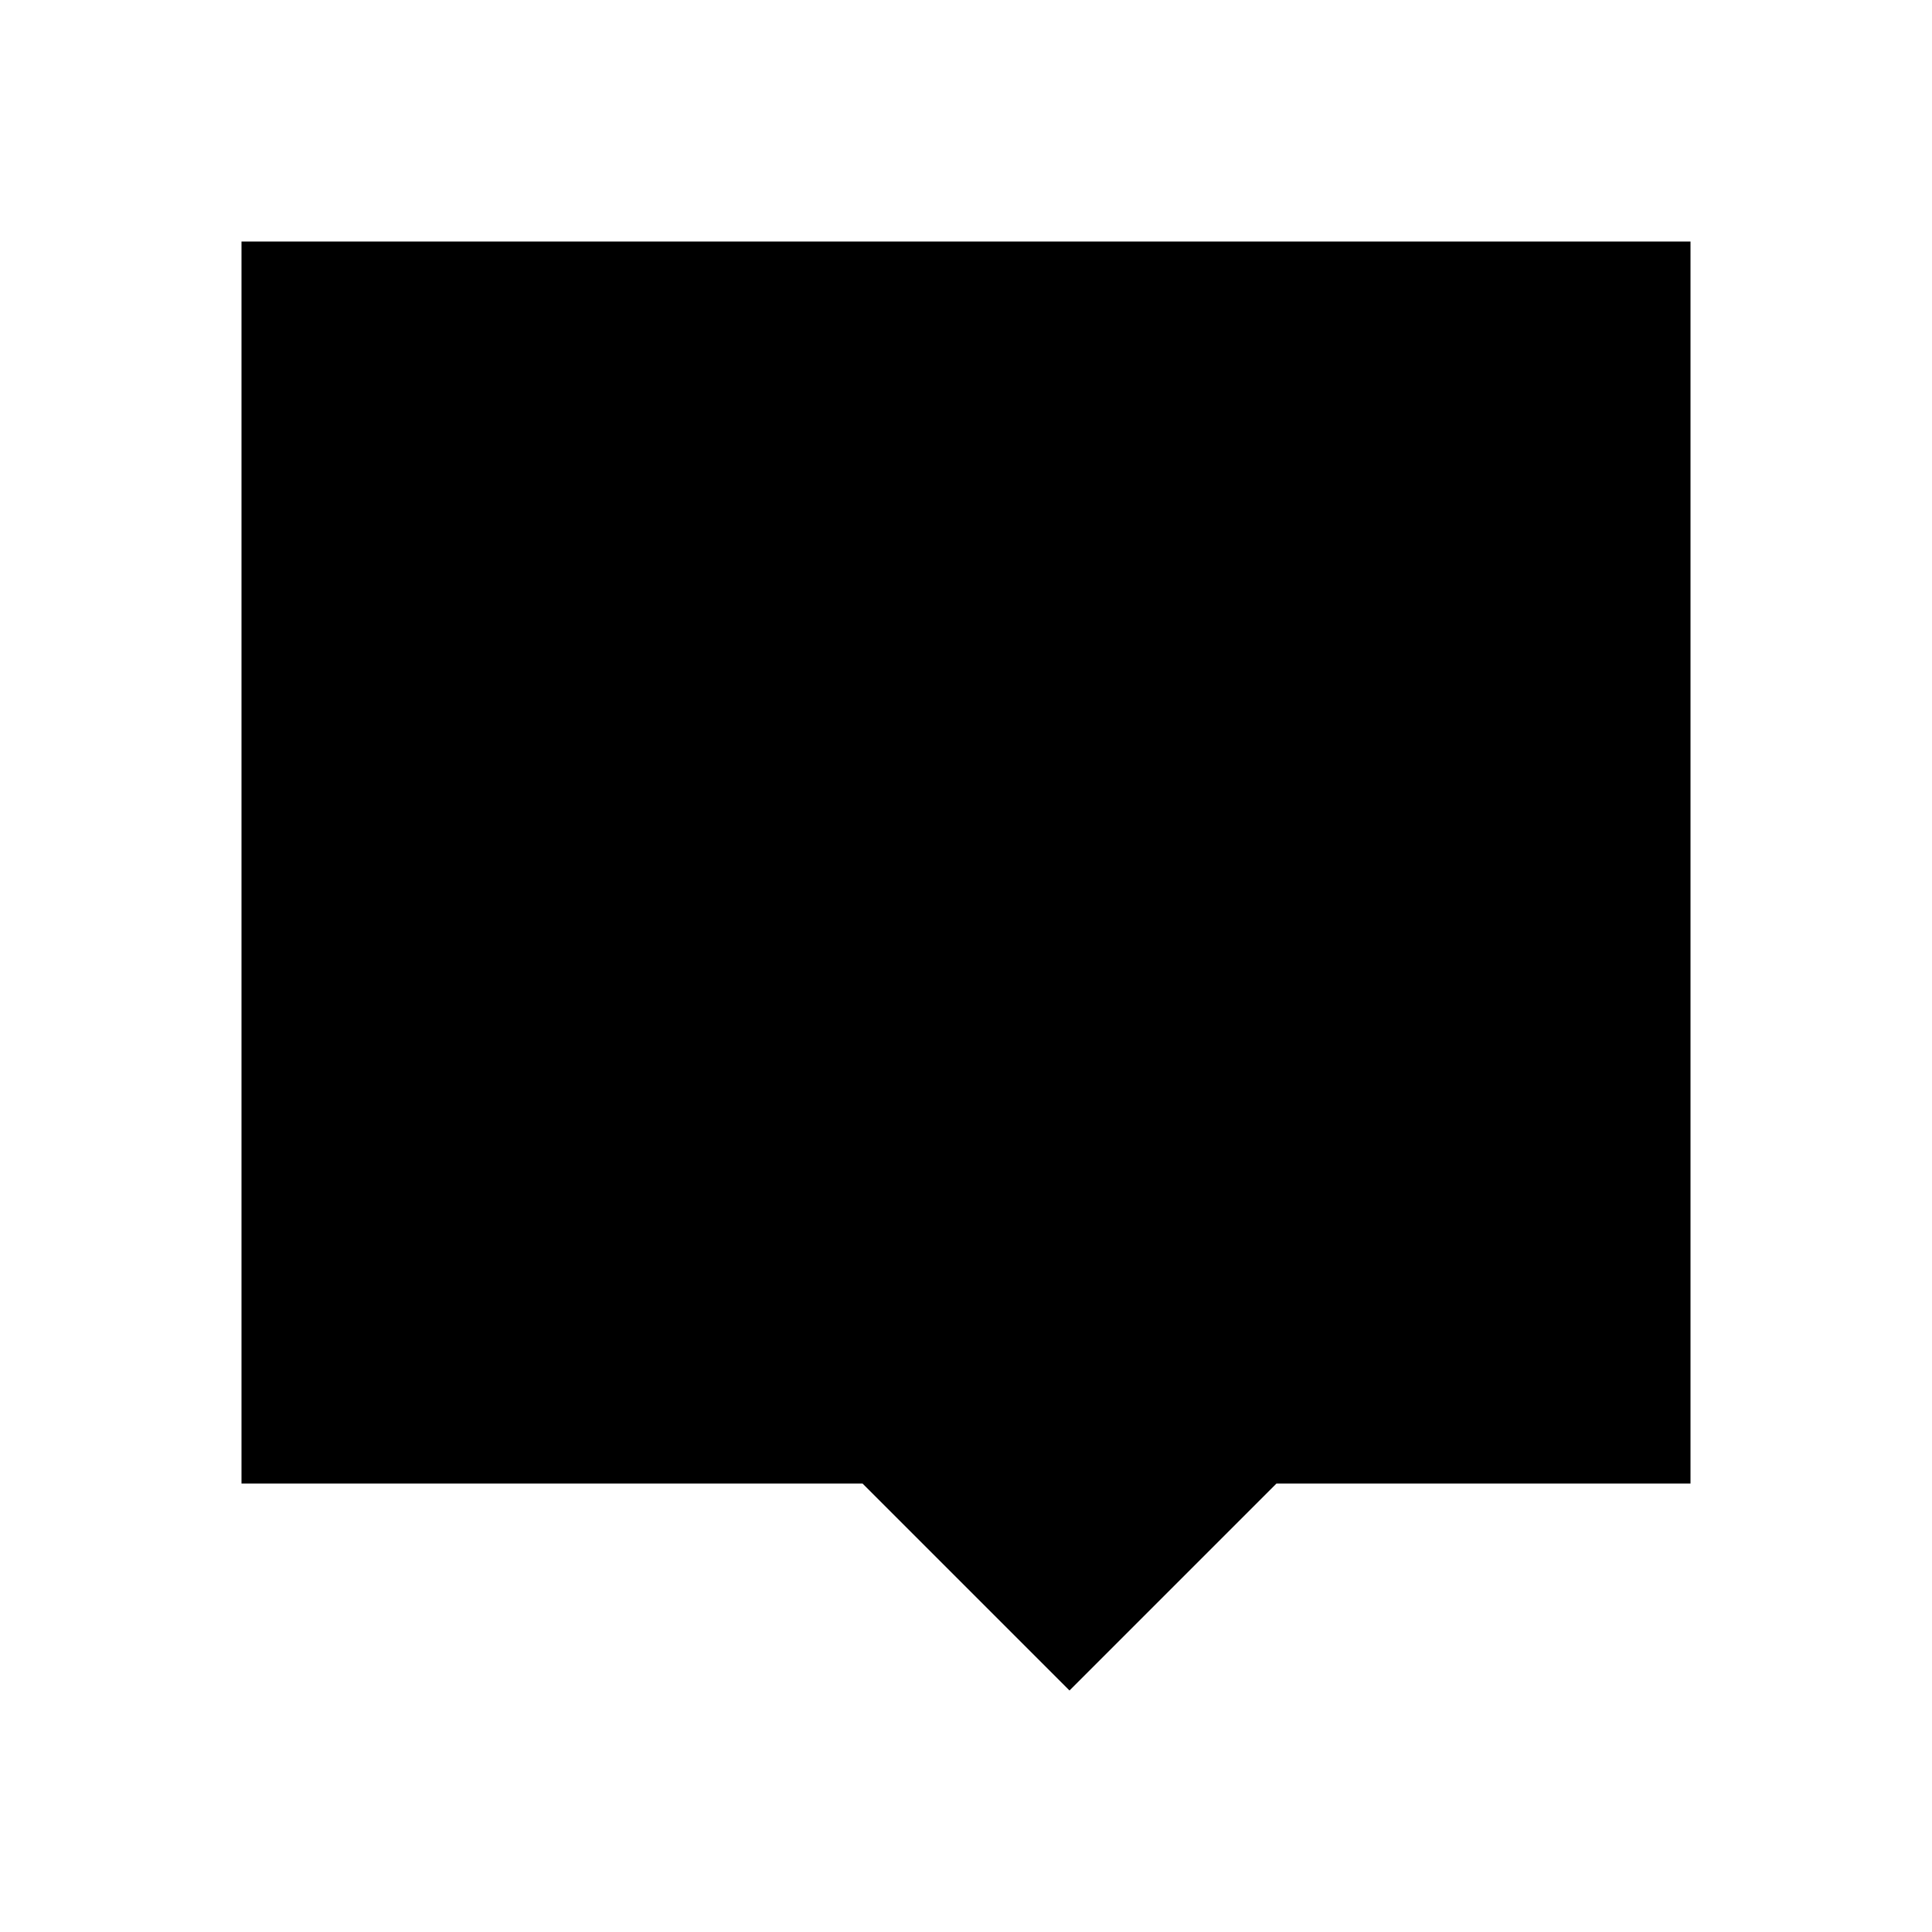
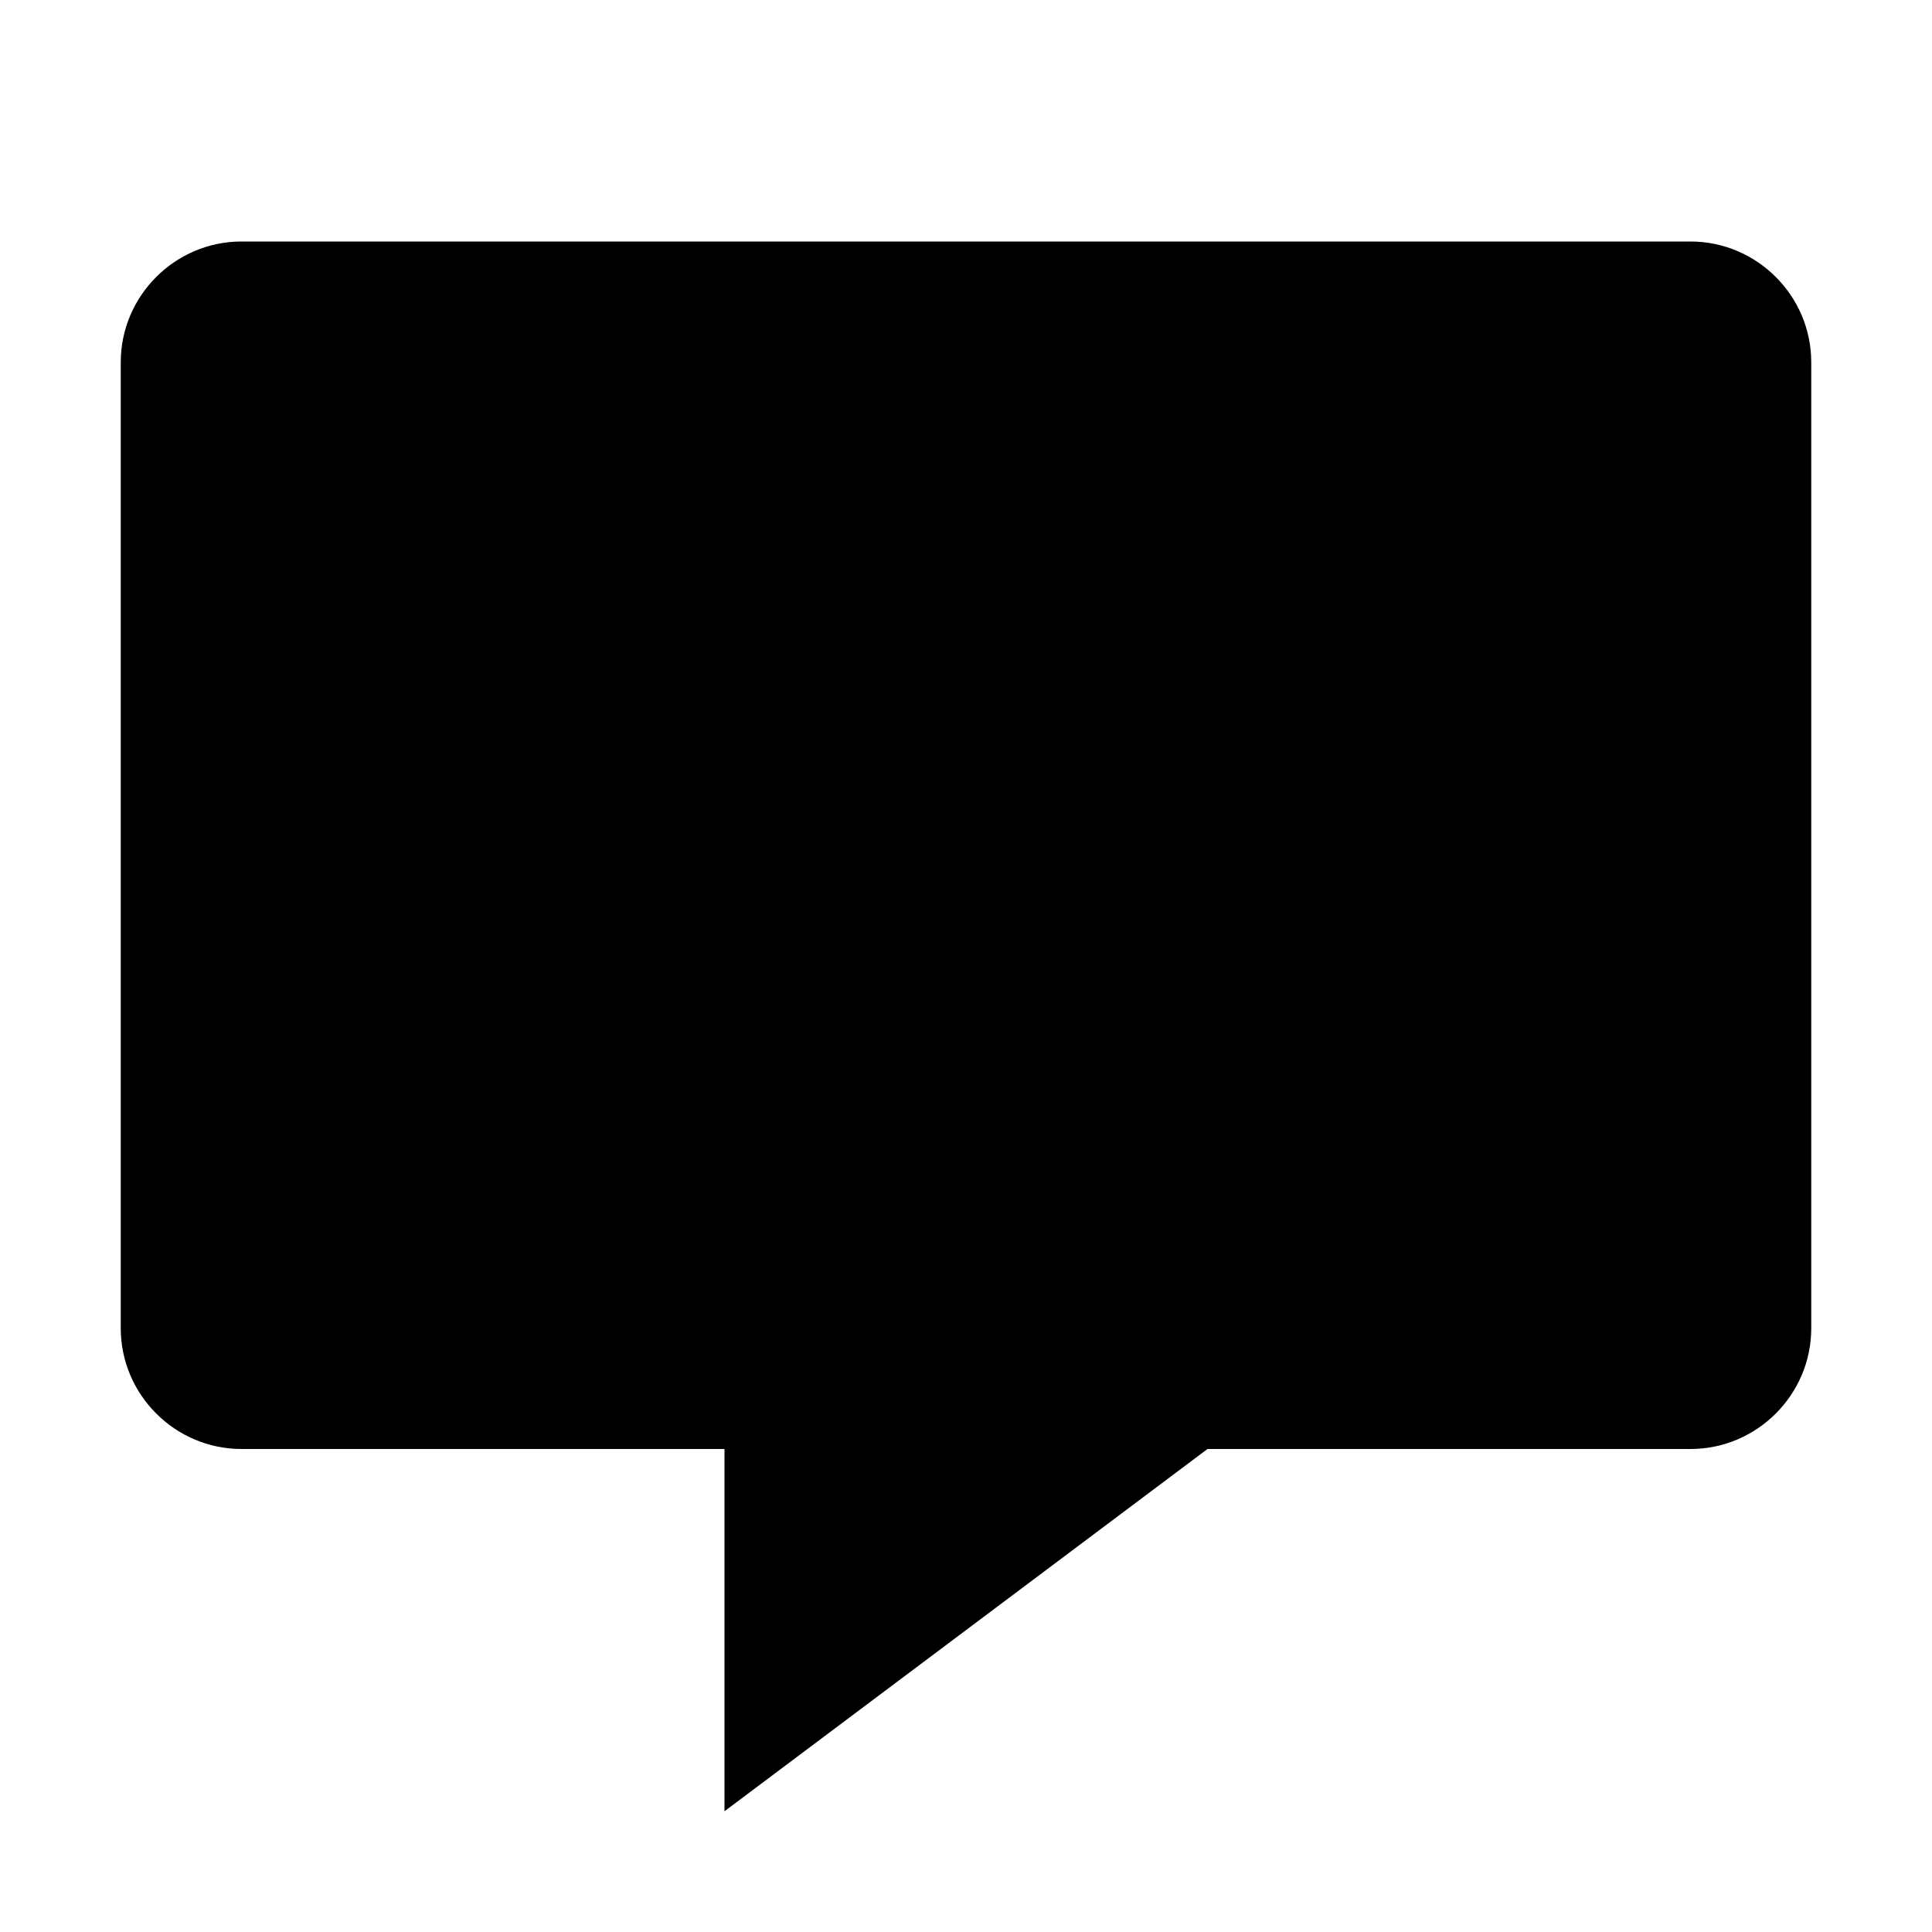
<svg xmlns="http://www.w3.org/2000/svg" viewBox="0 0 16 16">
-   <polygon class="stroke-linejoin-round stroke-linecap-round" points="2 12.286 7.143 12.286 8.857 14 10.571 12.286 14 12.286 14 2 2 2 2 12.286" />
-   <rect class="stroke-linecap-round" x="4.99" y="7" width="0.01" height="0.01" />
-   <rect class="stroke-linecap-round" x="7.99" y="7" width="0.01" height="0.01" />
-   <rect class="stroke-linecap-round" x="10.99" y="7" width="0.01" height="0.01" />
+   <path d="M14 12C14.55 12 15 11.55 15 11V3C15 2.45 14.55 2 14 2H2C1.45 2 1 2.45 1 3V11C1 11.55 1.45 12 2 12H6V15L10 12H14Z" class="stroke-linejoin-round" />
</svg>
